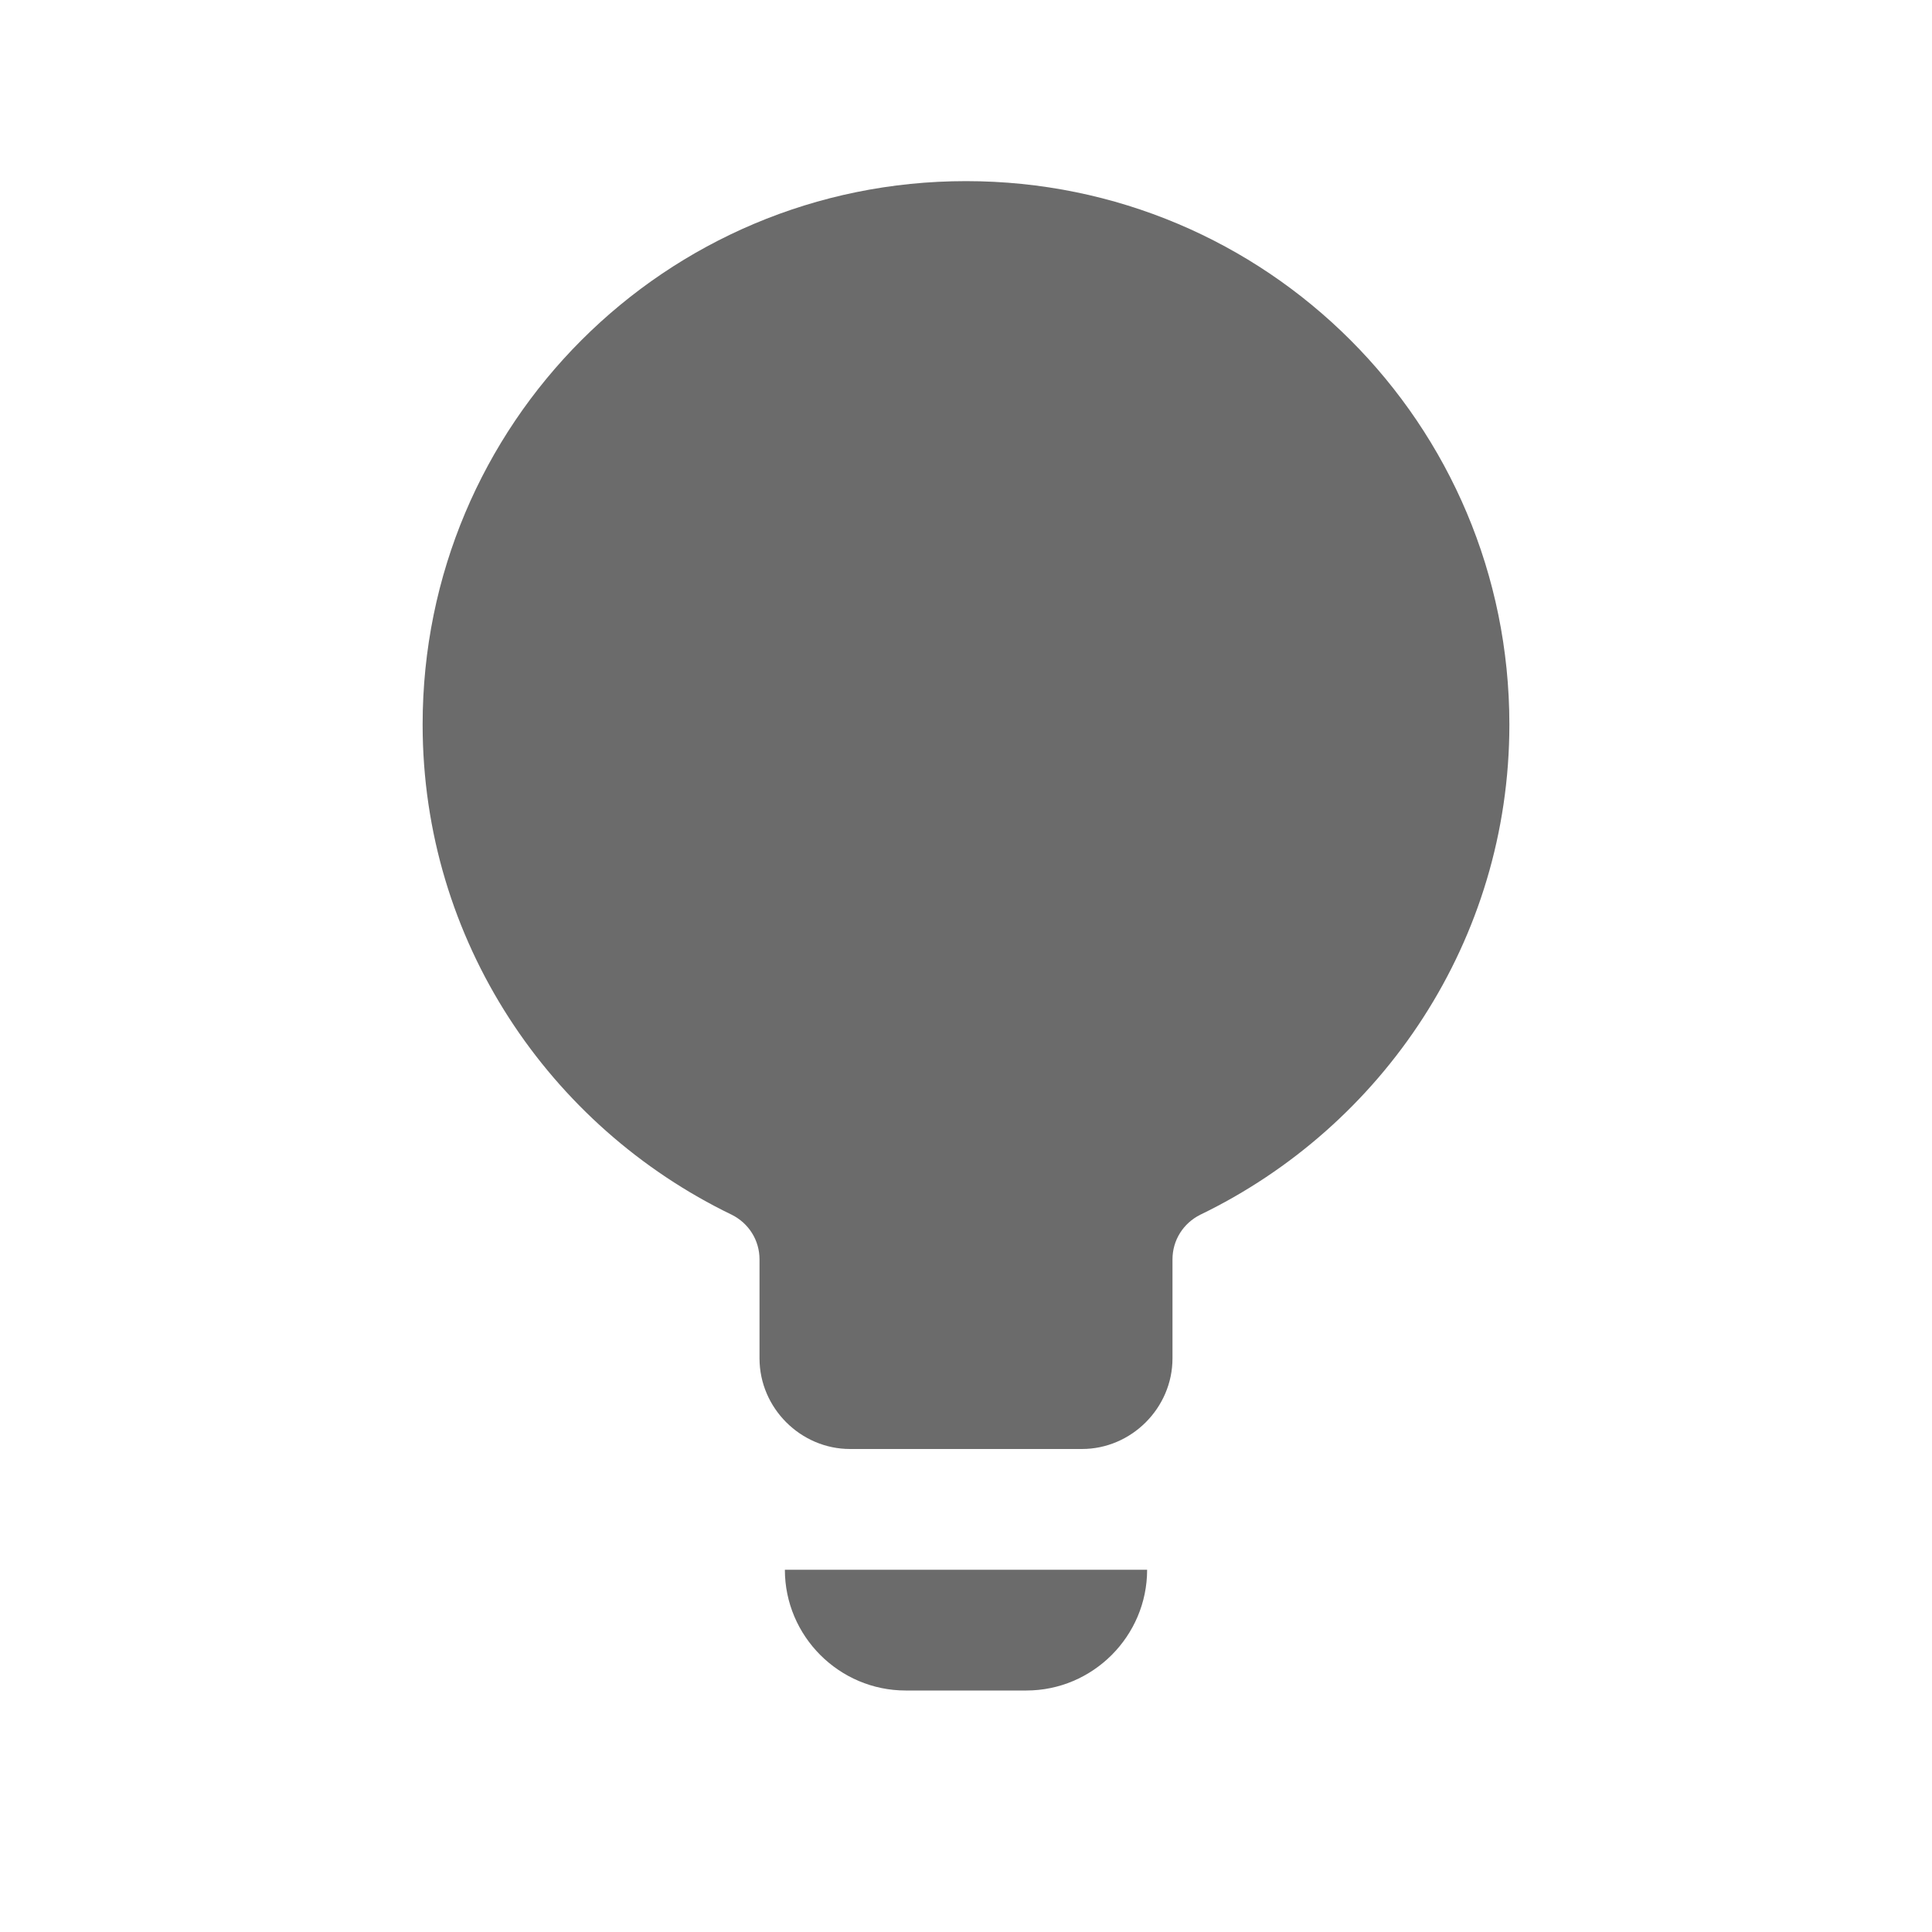
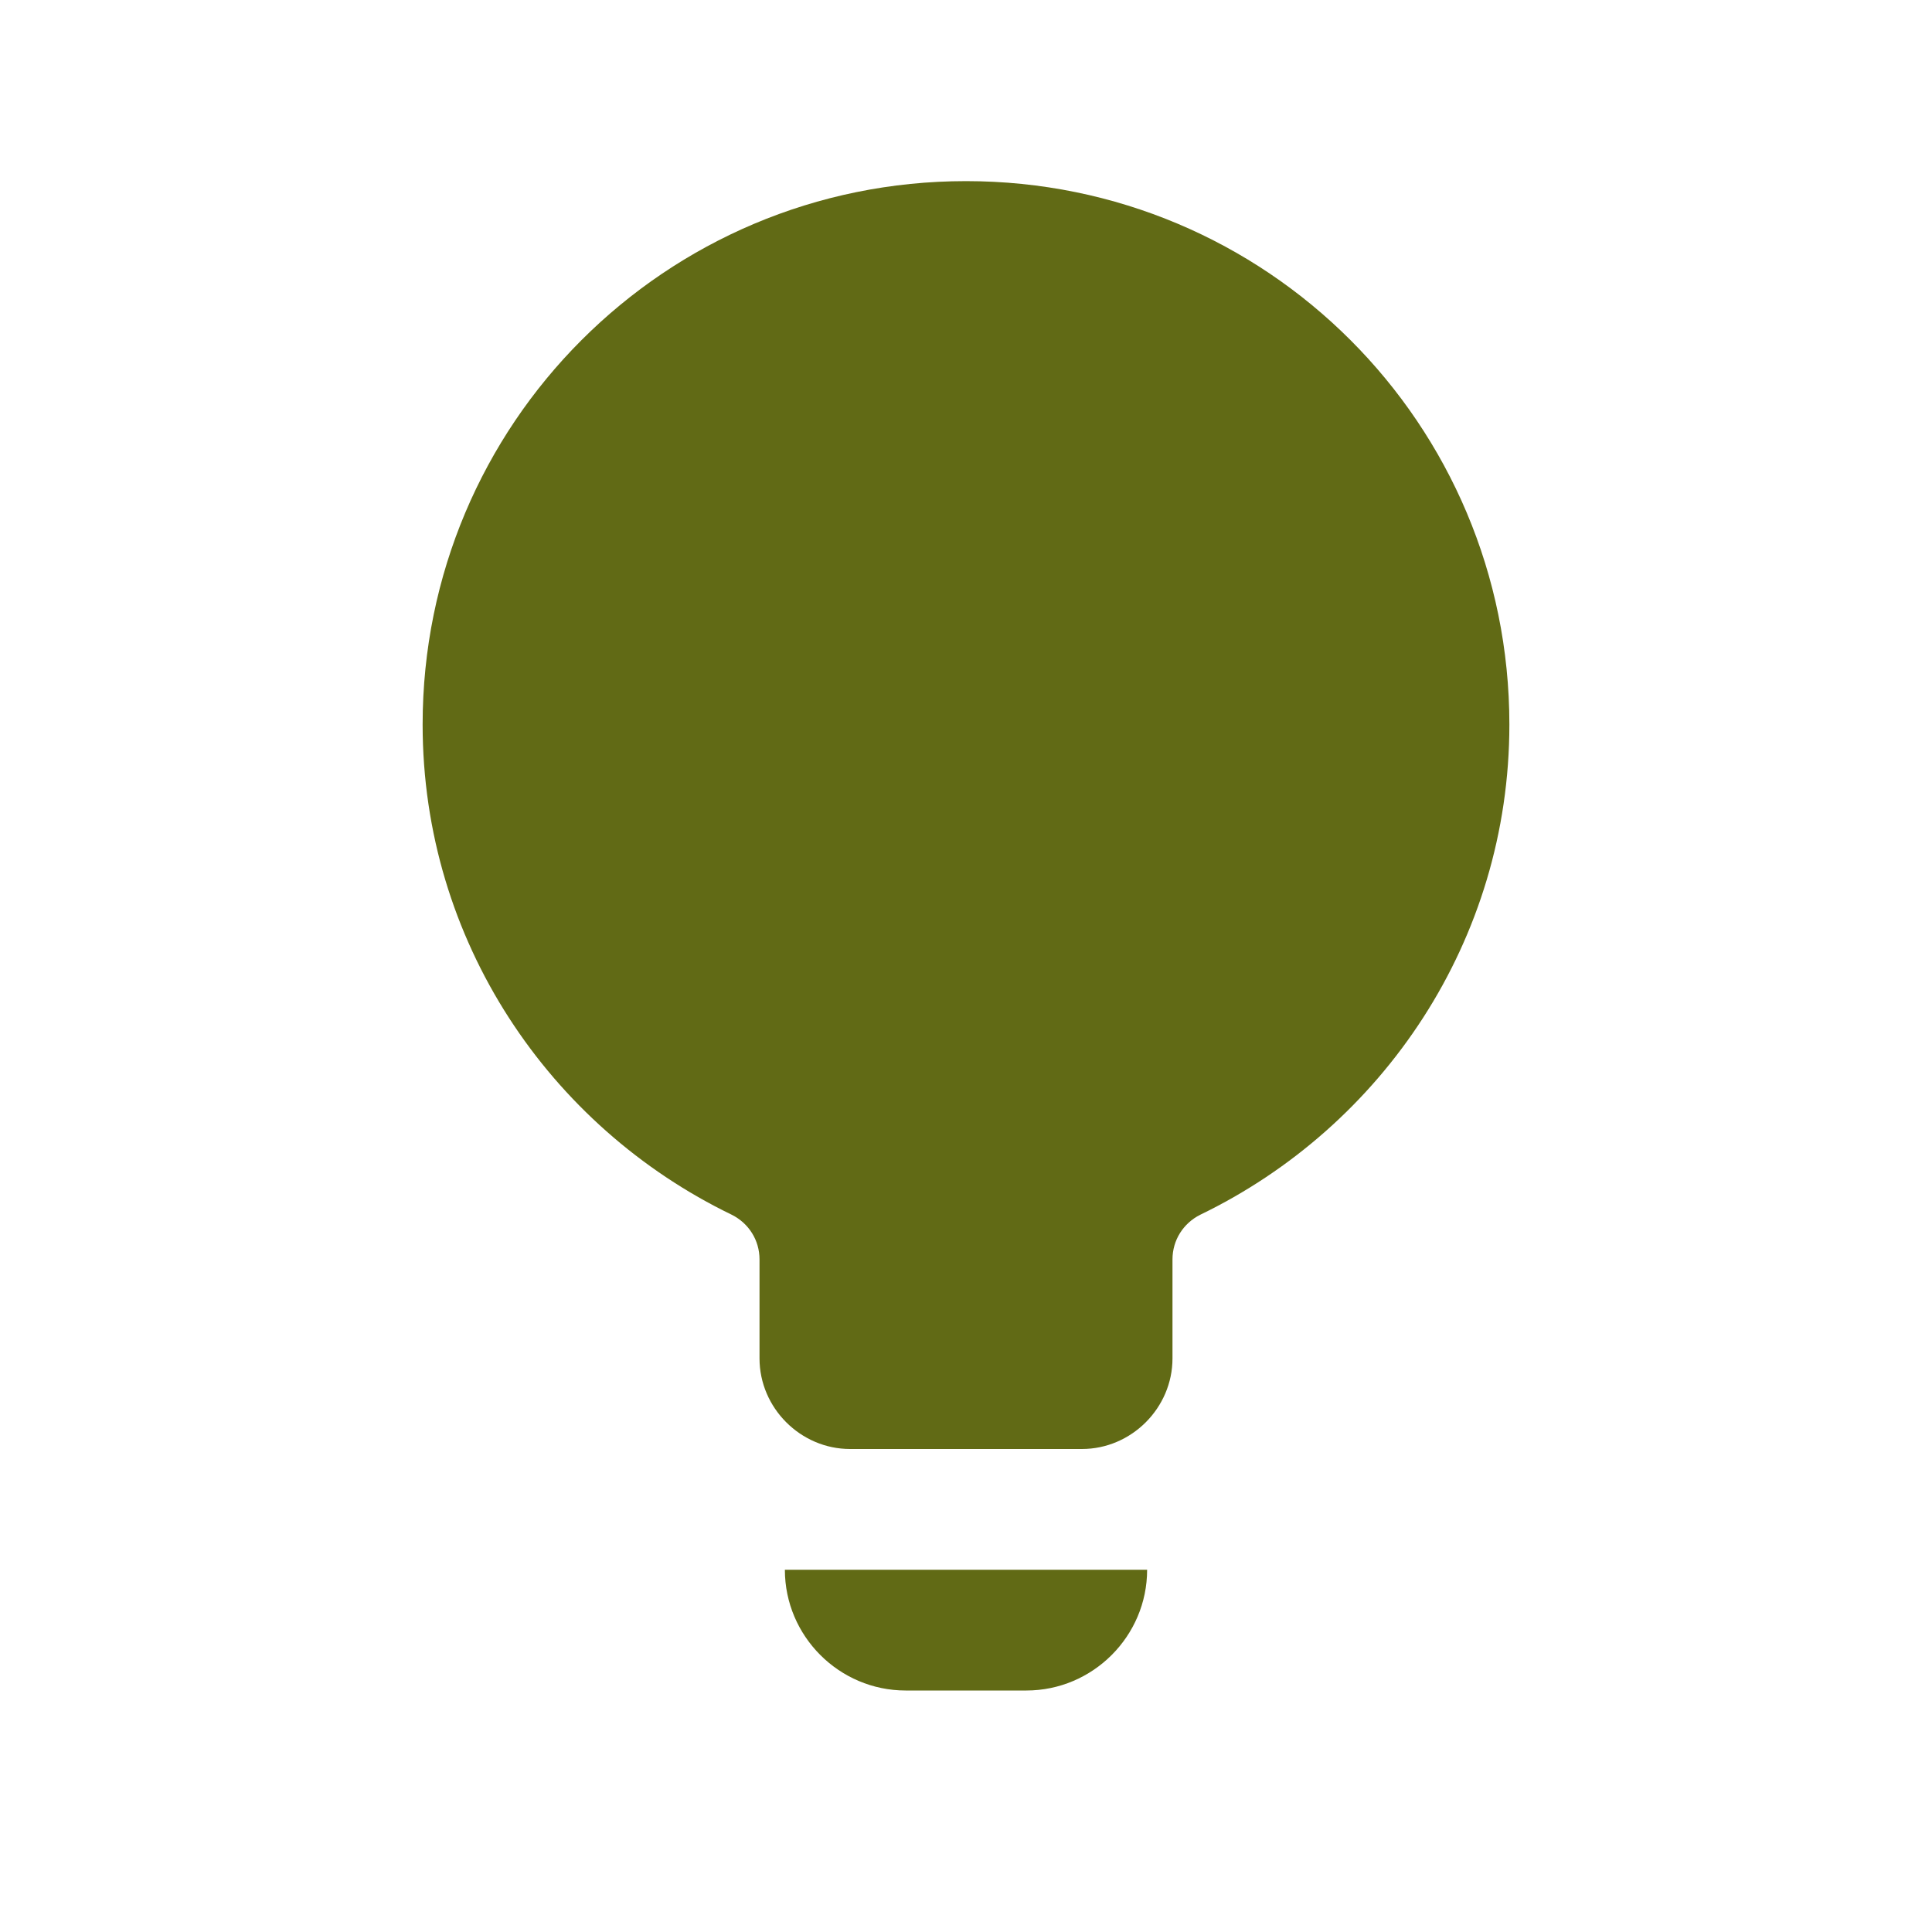
<svg xmlns="http://www.w3.org/2000/svg" preserveAspectRatio="none" overflow="visible" style="display: block;" width="16" height="16" viewBox="0 0 16 16" fill="none">
  <g id="lightbulb_tip">
-     <path id="Vector" fill-rule="evenodd" clip-rule="evenodd" d="M8 1.5C5.51 1.5 3.5 3.51 3.5 6C3.5 7.79 4.55 9.33 6.06 10.06C6.2 10.13 6.29 10.27 6.29 10.43V11.25C6.29 11.66 6.63 12 7.04 12H8.96C9.37 12 9.71 11.66 9.71 11.25V10.43C9.71 10.27 9.8 10.13 9.94 10.06C11.45 9.33 12.5 7.79 12.5 6C12.5 3.51 10.49 1.5 8 1.5ZM6.5 13H9.5C9.5 13.55 9.05 14 8.5 14H7.5C6.95 14 6.5 13.55 6.5 13Z" fill="#6B6B6B" />
+     <path id="Vector" fill-rule="evenodd" clip-rule="evenodd" d="M8 1.5C5.51 1.5 3.5 3.51 3.5 6C3.5 7.79 4.55 9.33 6.06 10.06C6.2 10.13 6.29 10.27 6.29 10.43V11.25C6.29 11.66 6.63 12 7.04 12H8.96C9.37 12 9.71 11.66 9.71 11.25V10.43C9.71 10.27 9.8 10.13 9.94 10.06C11.45 9.33 12.5 7.79 12.5 6C12.5 3.51 10.49 1.5 8 1.5ZM6.5 13H9.5C9.5 13.55 9.05 14 8.5 14H7.5C6.95 14 6.5 13.55 6.5 13Z" fill="#616a15" />
  </g>
</svg>
